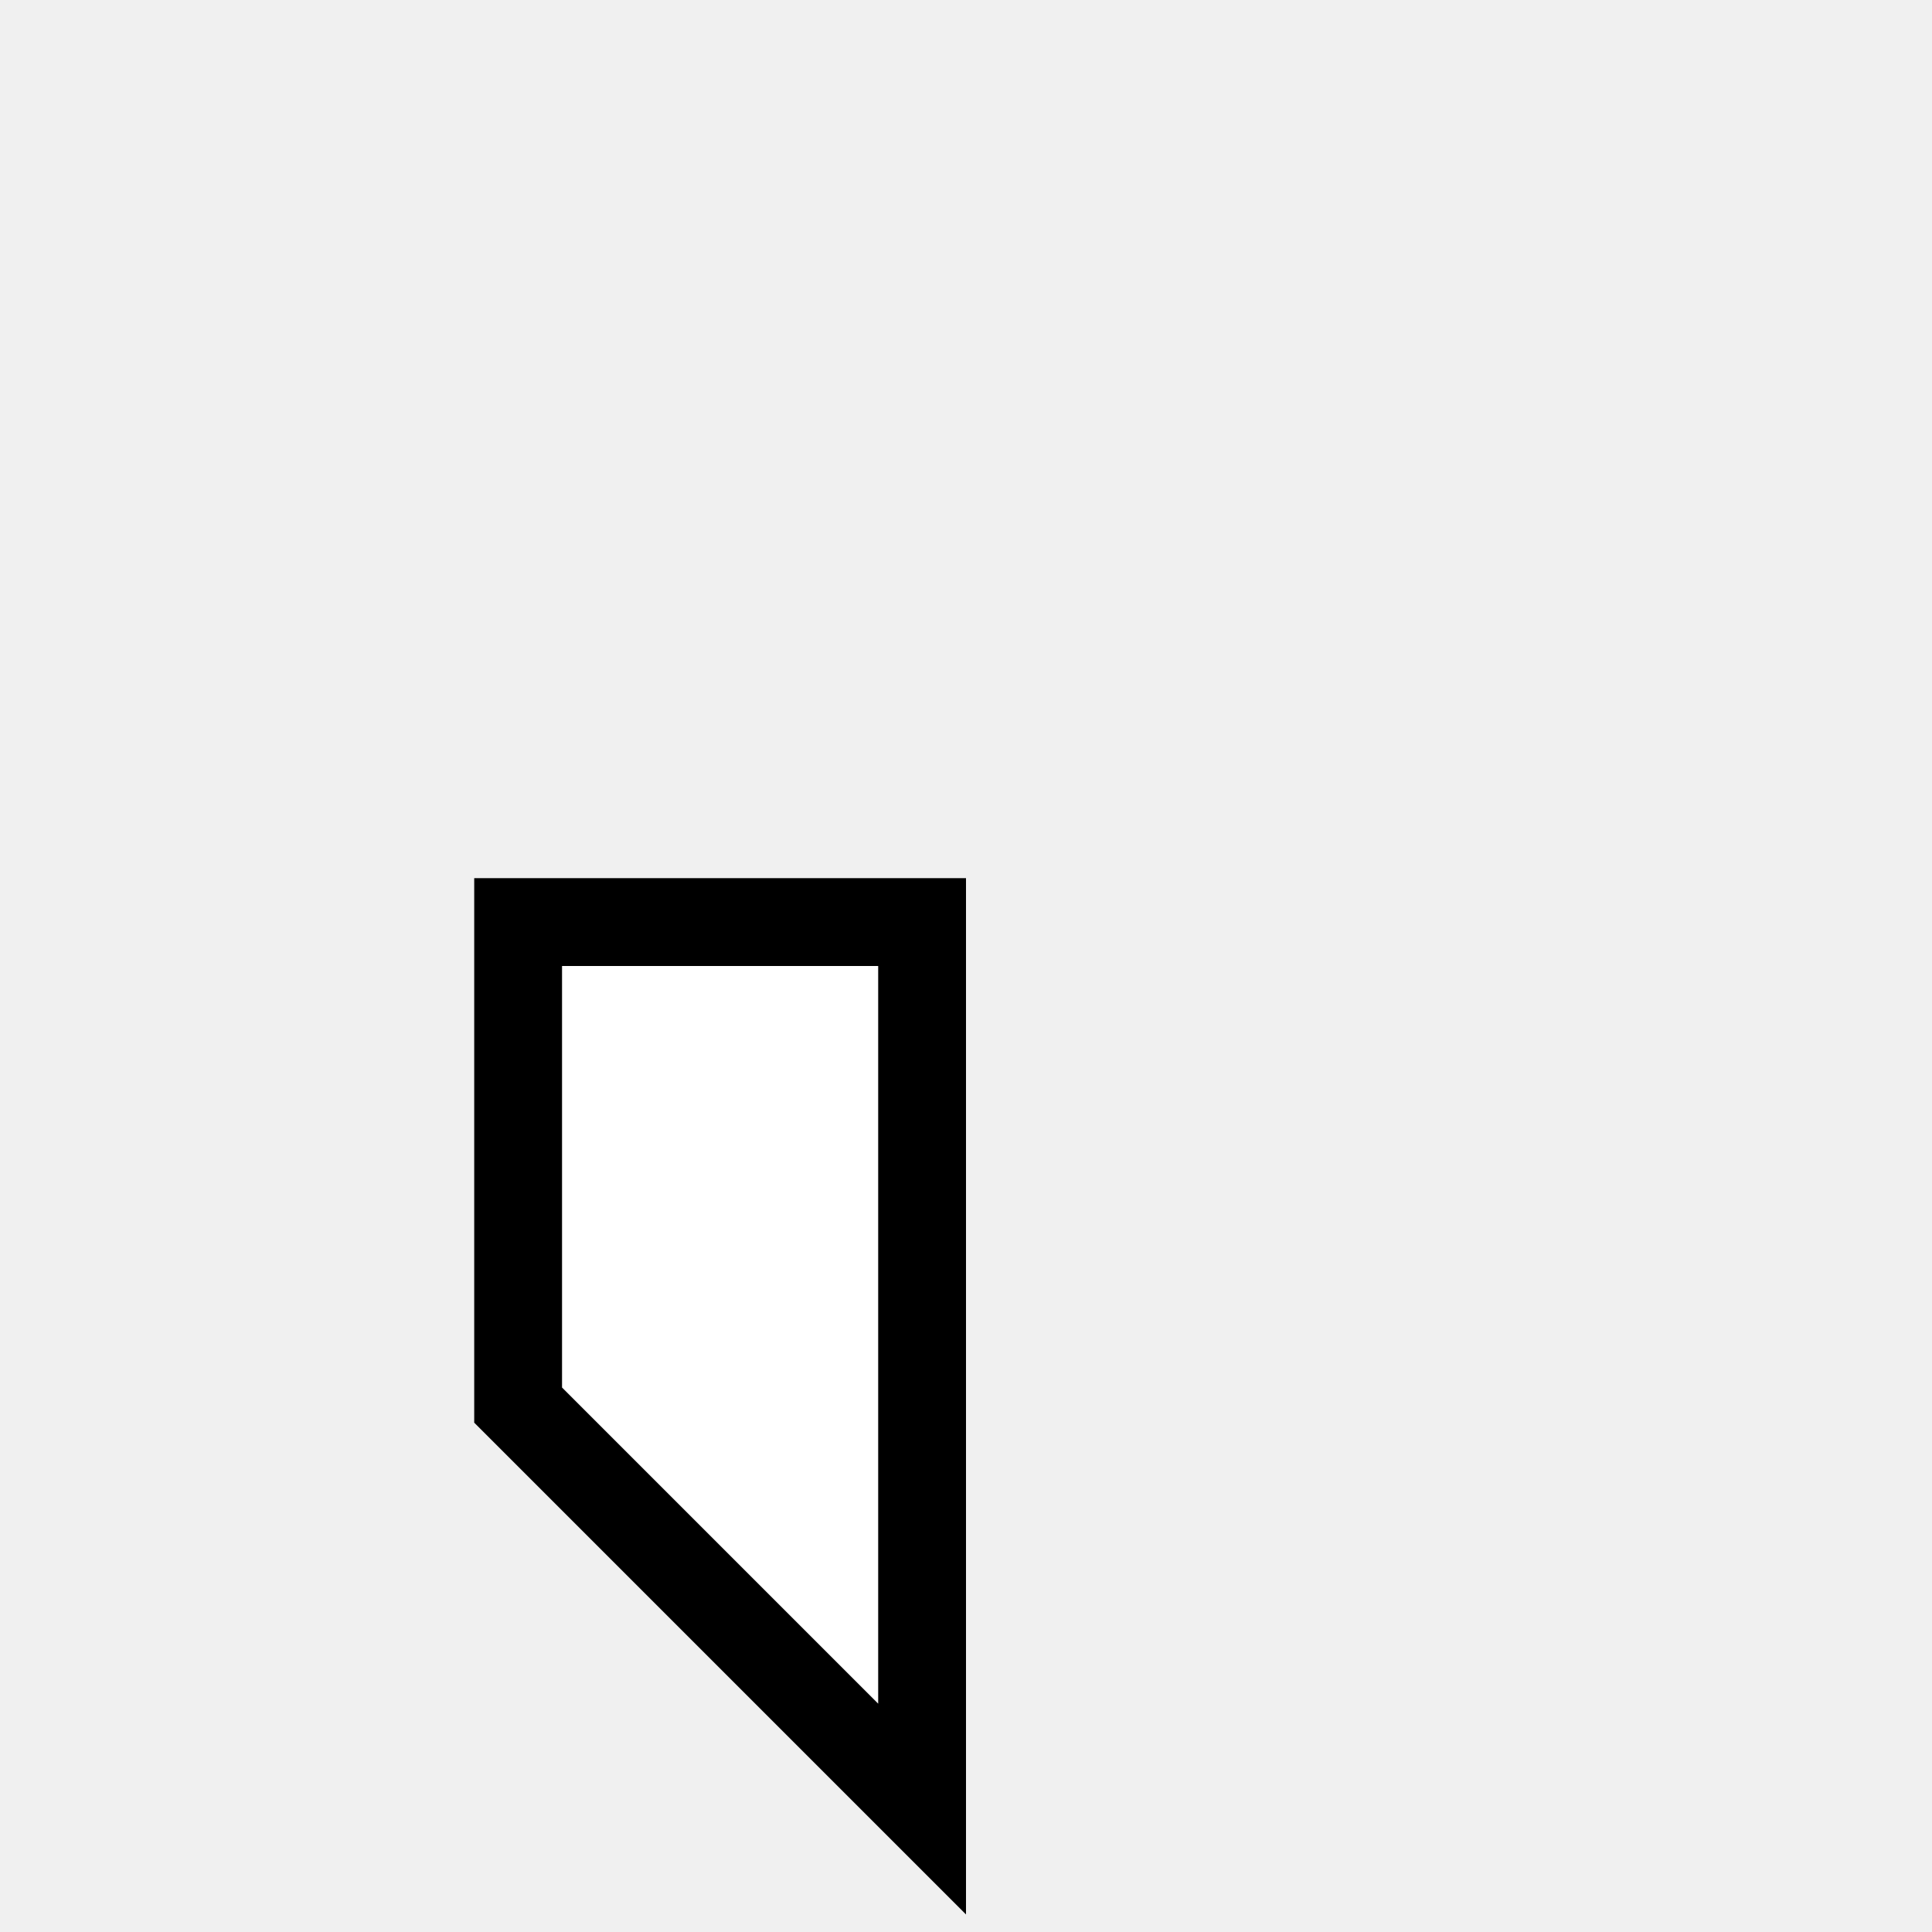
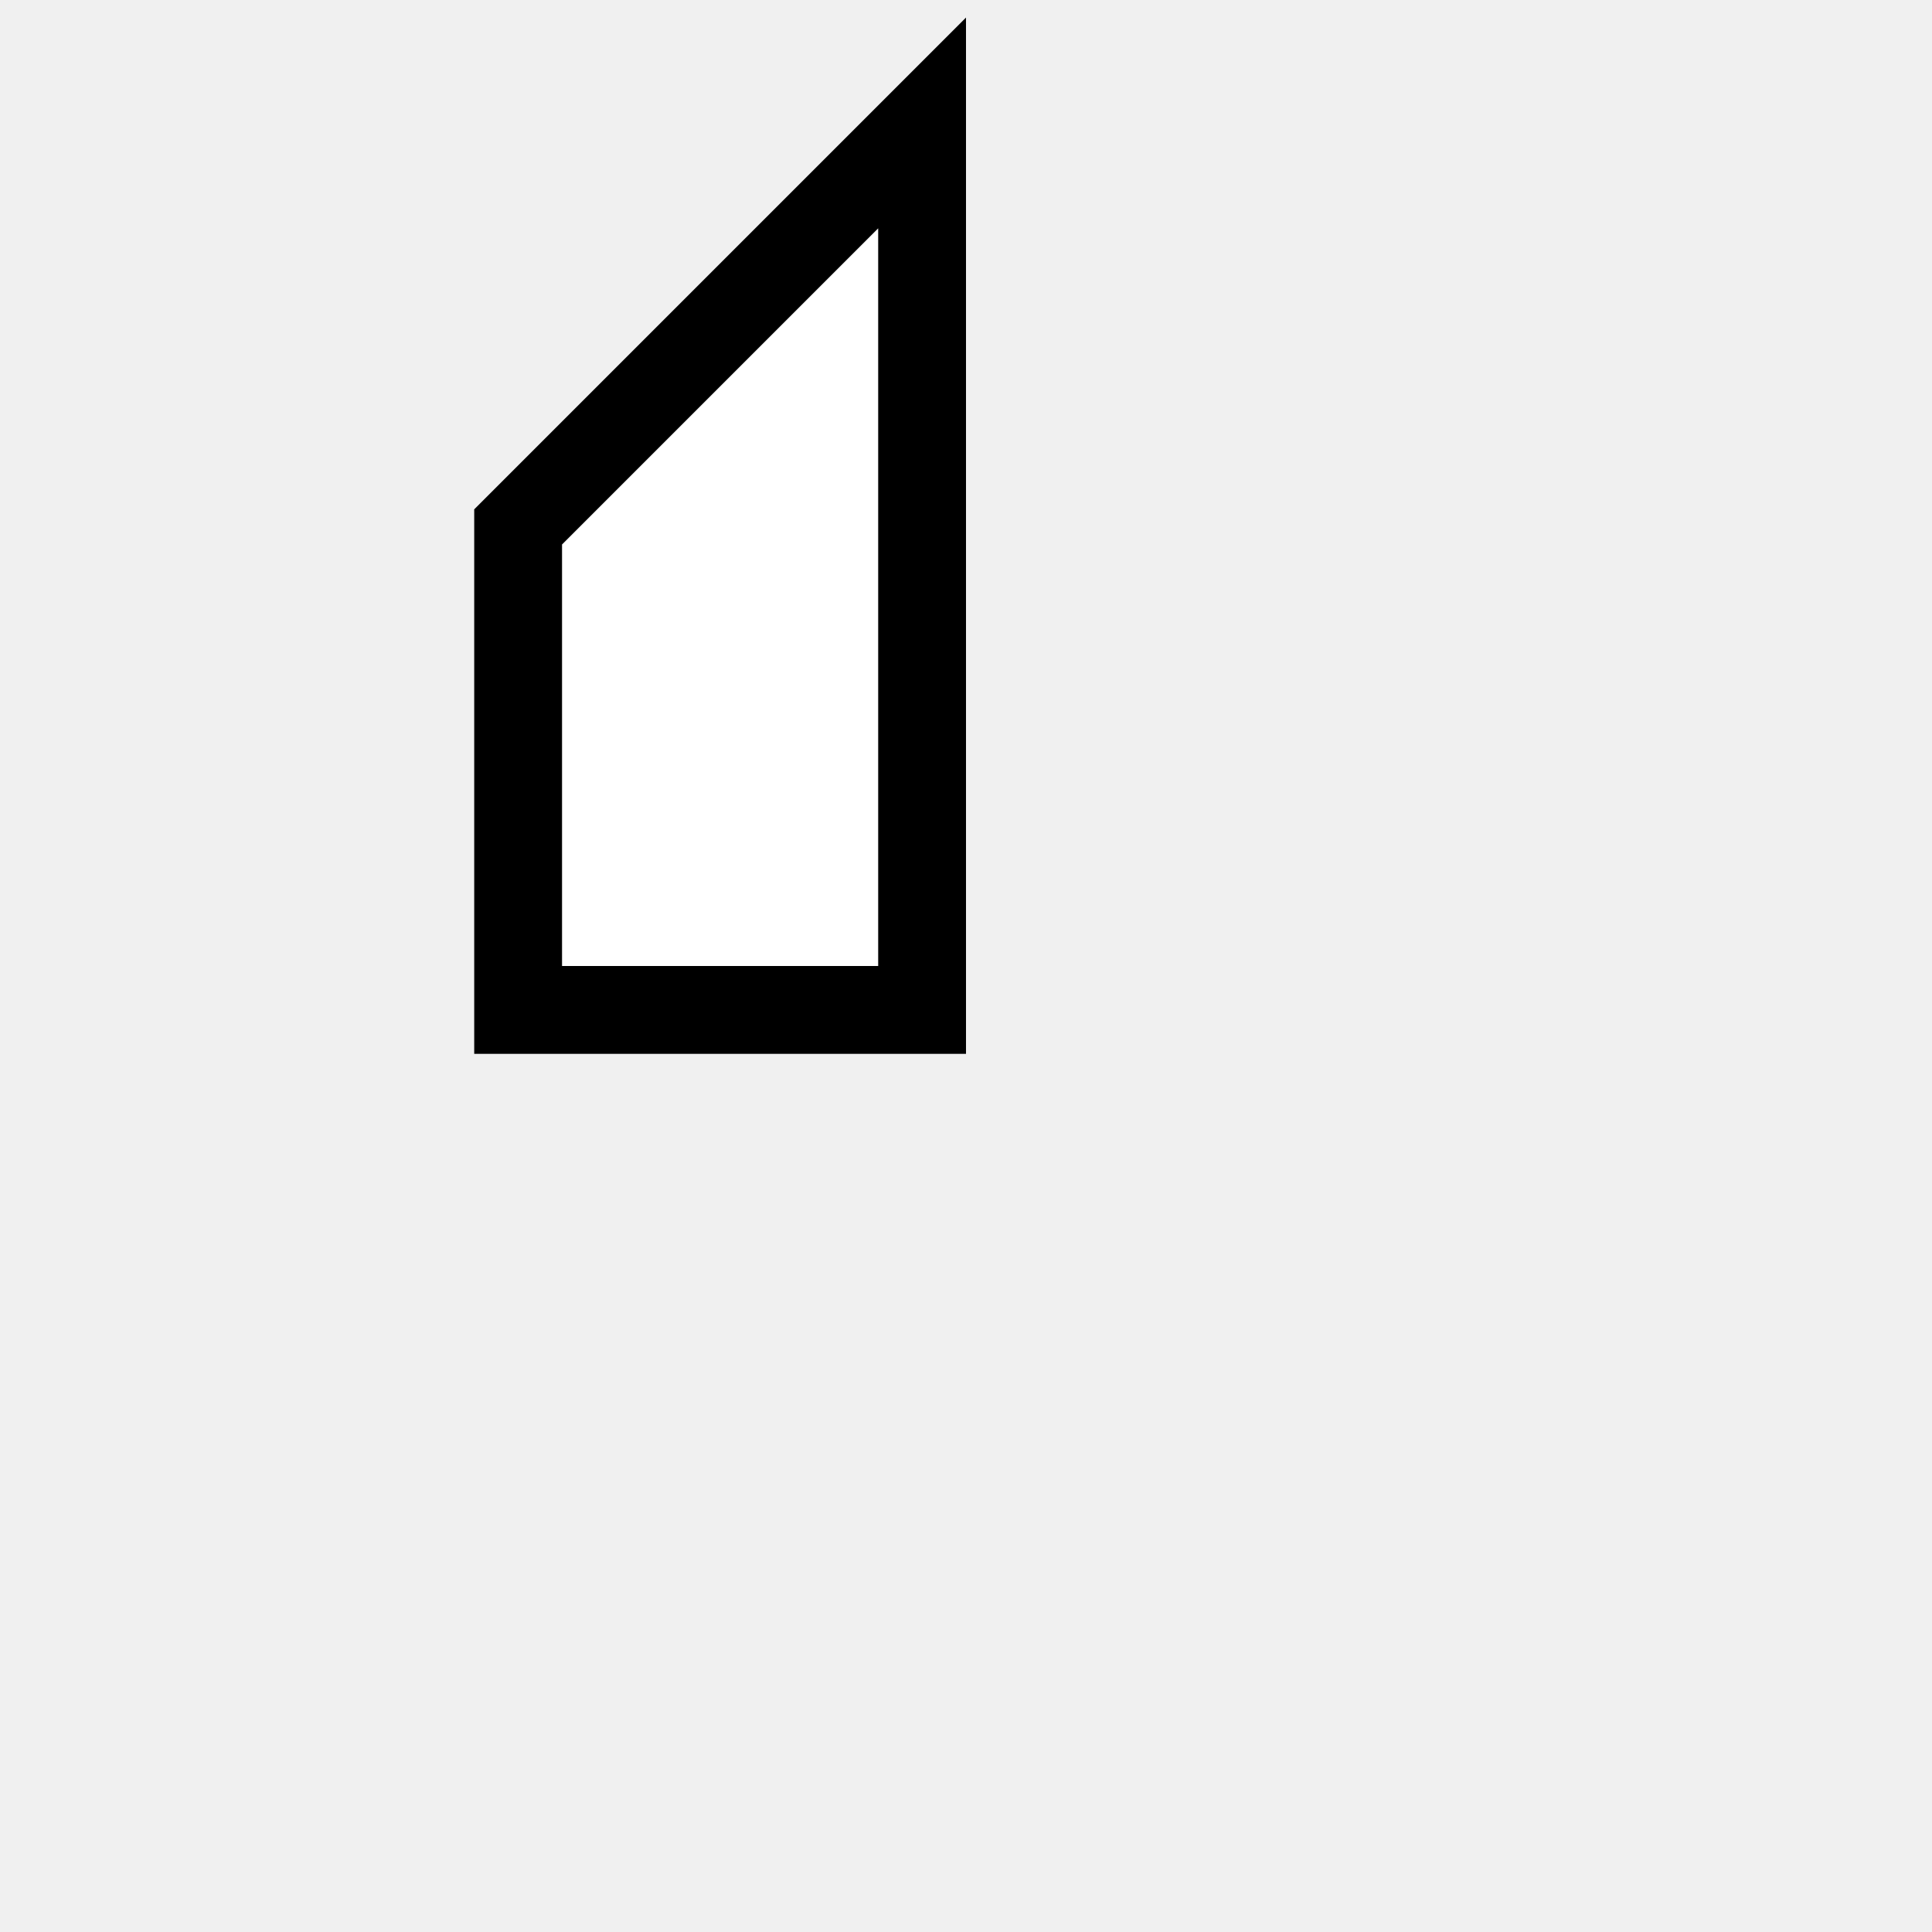
<svg xmlns="http://www.w3.org/2000/svg" version="1.1" x="0px" y="0px" width="110" height="110" viewBox="0, 0, 110, 110">
  <g id="Layer 1">
    <g>
-       <path d="M27,81 L55,109 L55,50 L27,50 z" fill="#000000" />
-       <path d="M32,79 L50,97 L50,55 L32,55 z" fill="#FFFFFF" />
+       <path d="M27,29 L55,1 L55,60 L27,60 z" fill="#000000" />
+       <path d="M32,31 L50,13 L50,55 L32,55 z" fill="#FFFFFF" />
    </g>
  </g>
  <defs />
</svg>
